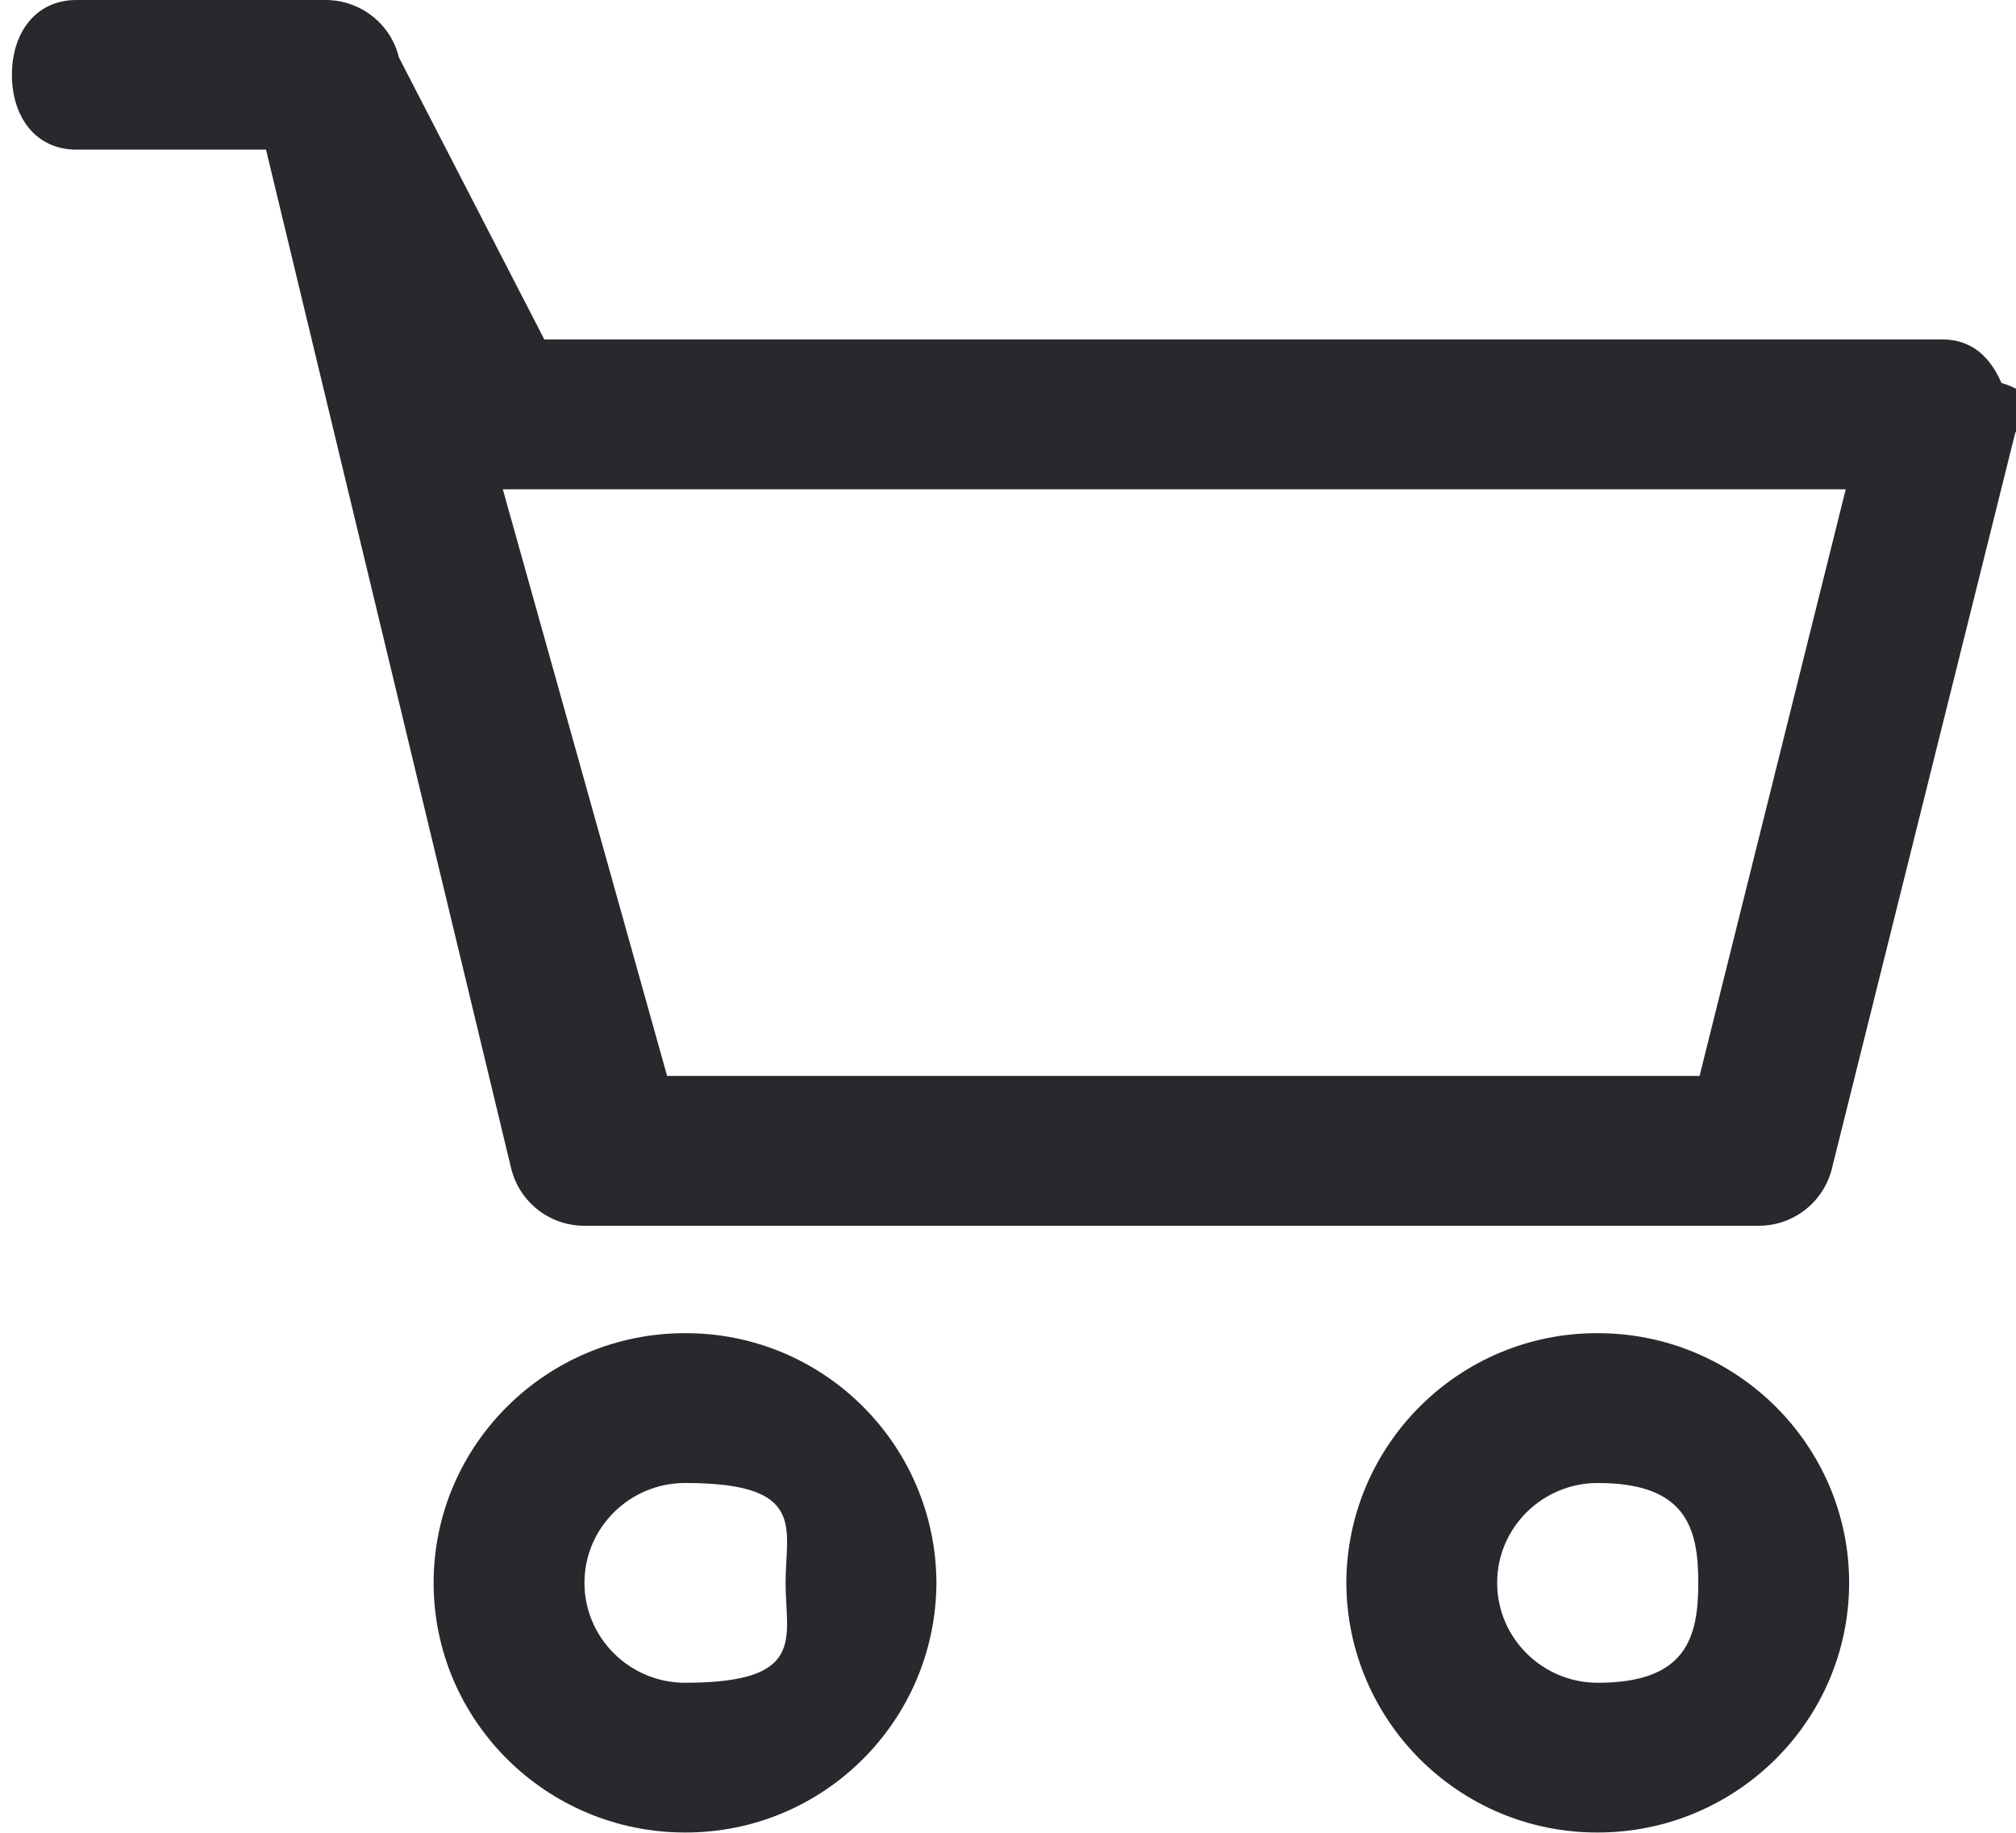
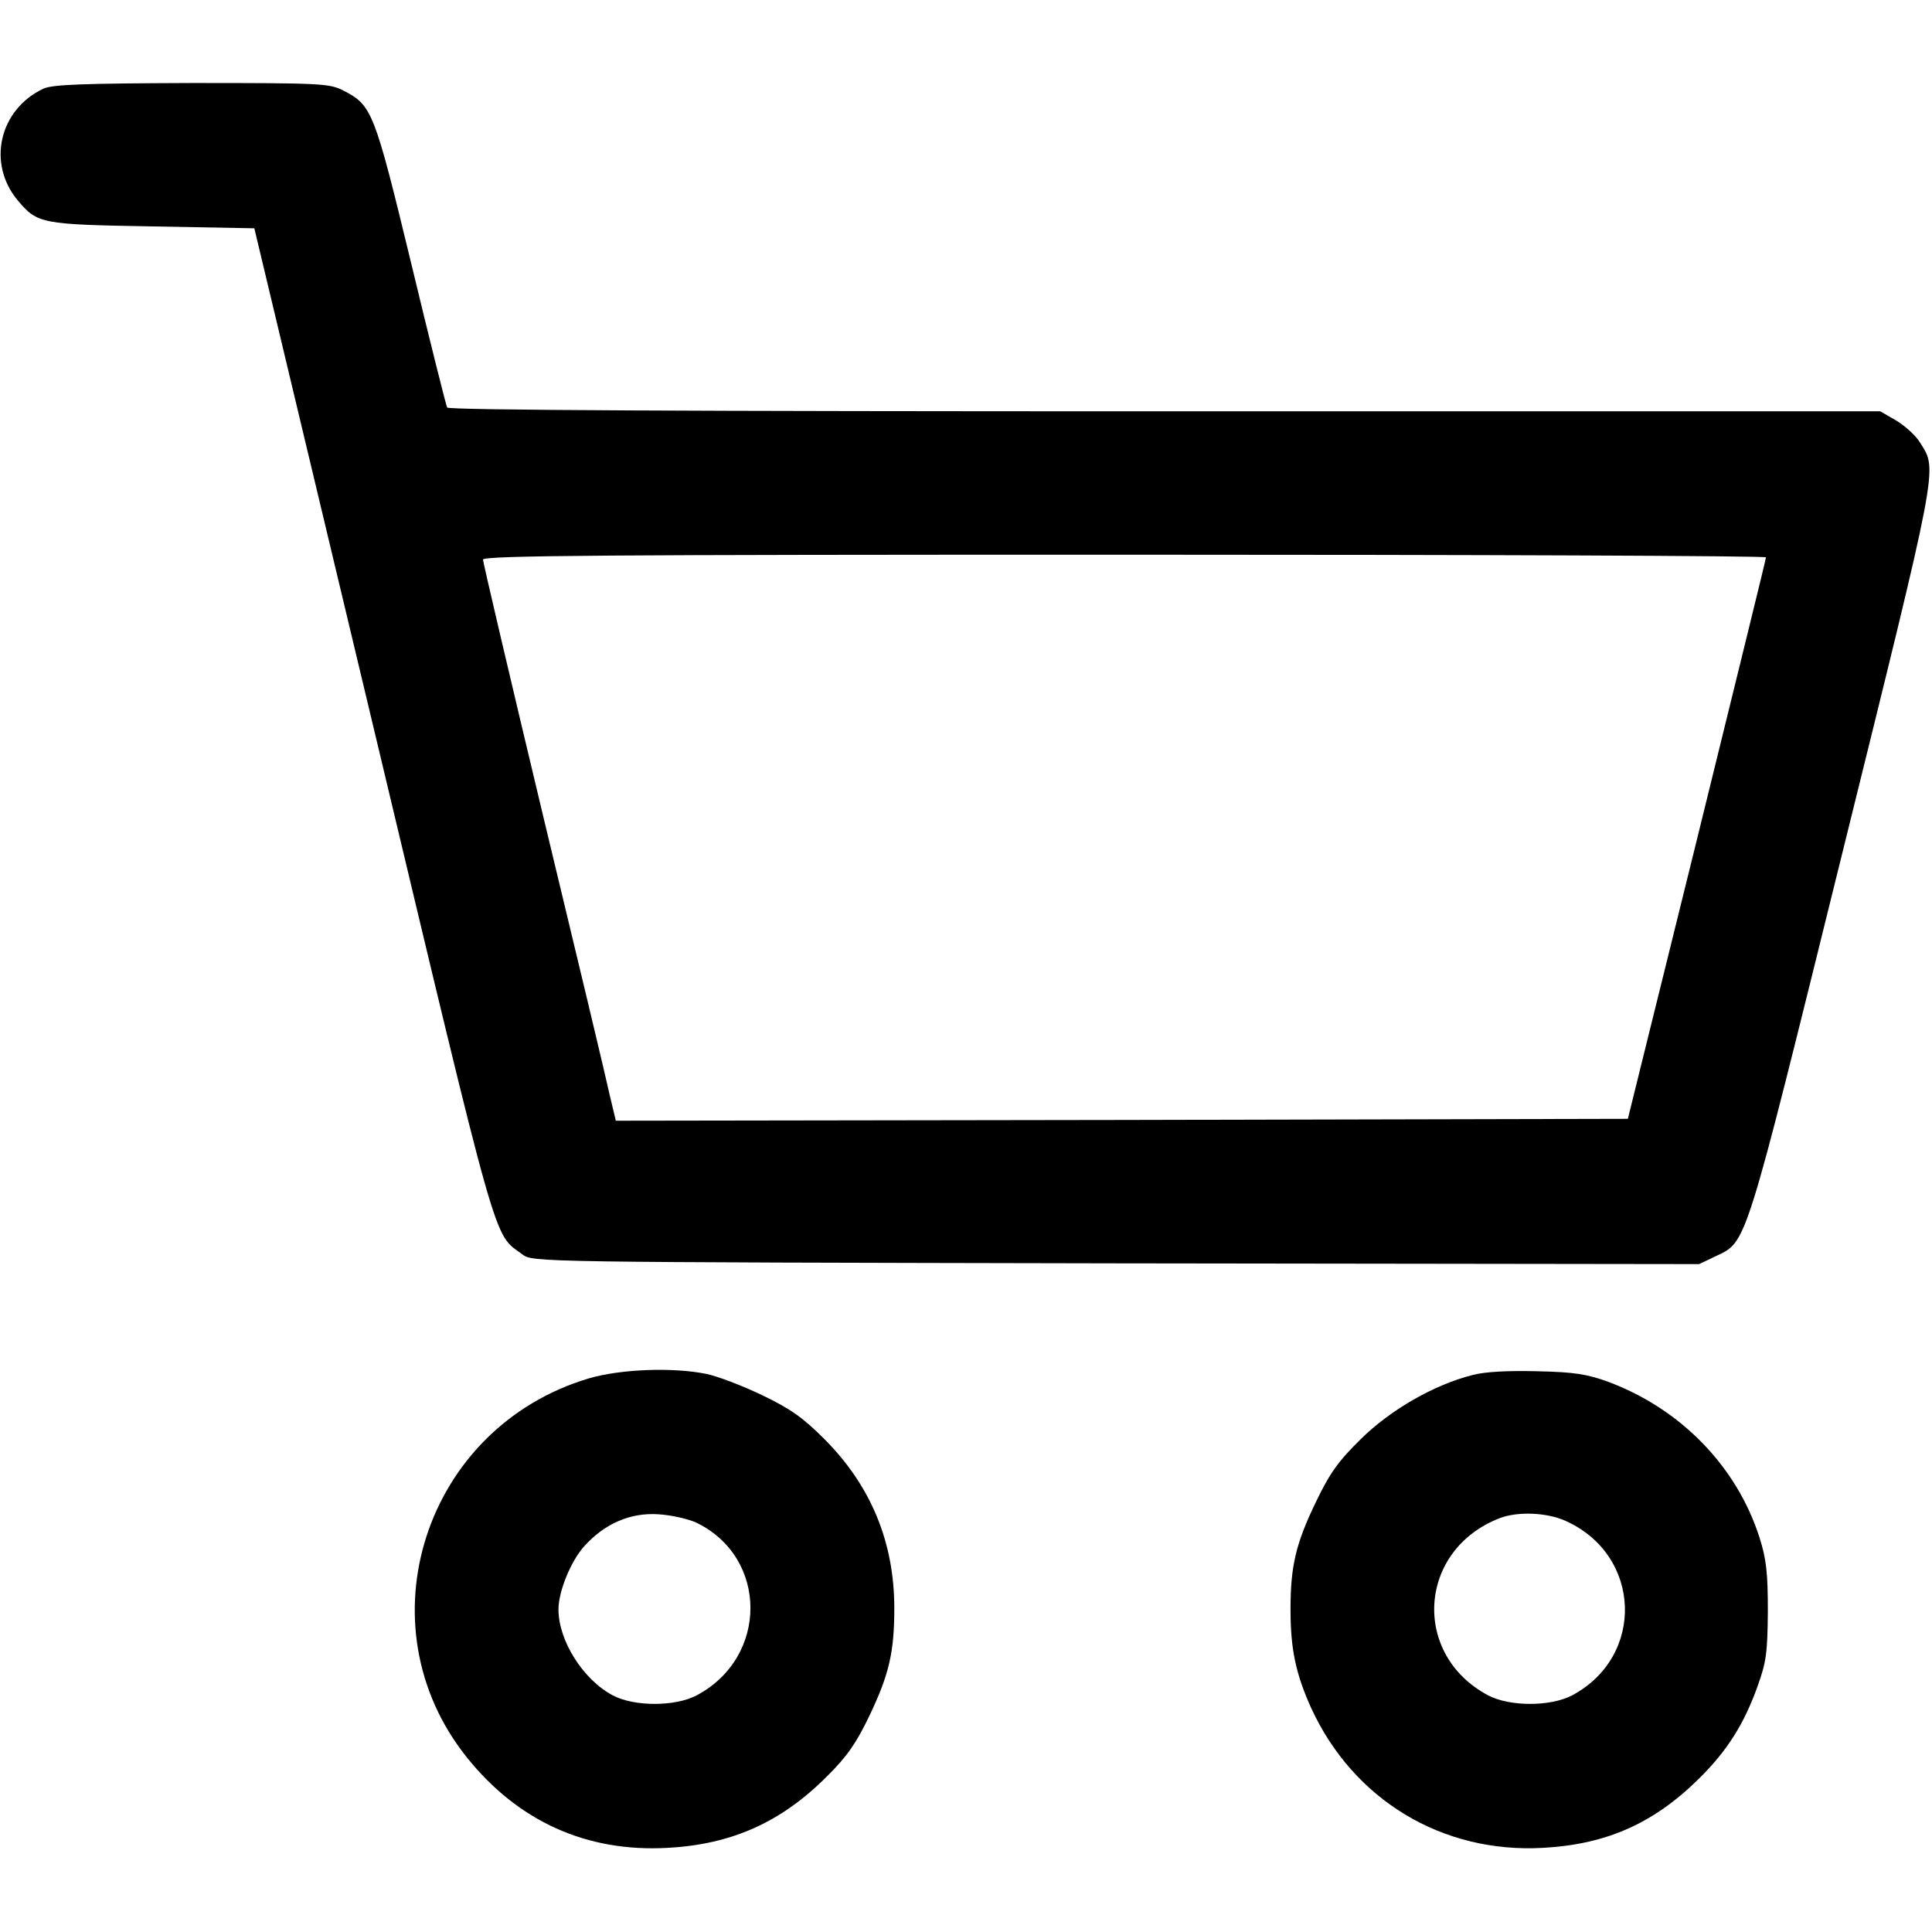
- <svg xmlns="http://www.w3.org/2000/svg" width="22" height="20">
-   <path fill-rule="evenodd" fill="#29282D" d="m21.993 4.718-2.003 8.038a.822.822 0 0 1-.799.62H6.378a.821.821 0 0 1-.8-.627L2.903 1.633H.836C.382 1.633.13 1.268.13.816.13.365.382 0 .836 0h2.716c.381 0 .712.259.801.626L5.94 3.704h15.254c.253 0 .492.116.648.476.156.036.688.294.151.538zm-16.506.621 1.793 6.402h11.267l1.595-6.402H5.487zm1.989 9.209a2.736 2.736 0 0 1 2.743 2.724 2.737 2.737 0 0 1-2.743 2.725c-1.513 0-2.744-1.222-2.744-2.725 0-1.502 1.231-2.724 2.744-2.724zm0 3.815c1.334 0 1.097-.49 1.097-1.091 0-.6.237-1.089-1.097-1.089-.605 0-1.098.489-1.098 1.089 0 .601.493 1.091 1.098 1.091zm9.959-3.815c1.513 0 2.744 1.222 2.744 2.724 0 1.503-1.231 2.725-2.744 2.725a2.737 2.737 0 0 1-2.743-2.725 2.736 2.736 0 0 1 2.743-2.724zm0 3.815c.965 0 1.098-.49 1.098-1.091 0-.6-.133-1.089-1.098-1.089-.605 0-1.097.489-1.097 1.089 0 .601.492 1.091 1.097 1.091z" />
+ <svg xmlns="http://www.w3.org/2000/svg" version="1.0" width="512pt" height="512pt" viewBox="0 0 512 512" preserveAspectRatio="xMidYMid meet">
+   <g transform="translate(0,512) scale(0.1,-0.1)" fill="#000000" stroke="none">
+     <path d="M115 4885 c-117 -55 -150 -198 -68 -296 52 -62 62 -64 357 -69 l270 -5 314 -1315 c338 -1417 318 -1346 396 -1404 27 -21 29 -21 1573 -24 l1546 -2 44 21 c83 40 74 11 335 1067 257 1039 253 1015 207 1088 -11 19 -40 45 -63 59 l-43 25 -1896 0 c-1257 0 -1898 3 -1902 10 -3 6 -46 177 -95 381 -98 405 -104 420 -180 459 -37 19 -59 20 -402 20 -291 -1 -369 -4 -393 -15z m4565 -1242 c0 -5 -83 -341 -183 -748 l-183 -740 -1341 -3 -1341 -2 -16 67 c-8 38 -87 369 -176 738 -88 368 -160 675 -160 682 0 11 333 13 1700 13 935 0 1700 -3 1700 -7z" />
+     <path d="M1560 1467 c-435 -130 -604 -653 -323 -1004 136 -170 318 -252 532 -240 170 9 302 68 423 190 53 52 78 89 112 160 52 109 66 168 66 285 0 175 -62 325 -186 449 -57 57 -90 80 -165 116 -52 25 -118 50 -147 56 -89 18 -227 13 -312 -12z m285 -382 c191 -92 192 -357 1 -458 -57 -30 -165 -30 -222 0 -79 42 -144 145 -144 228 0 48 33 128 68 167 54 60 122 90 197 85 33 -2 78 -12 100 -22z" />
+     <path d="M3902 1476 c-102 -26 -217 -92 -296 -170 -60 -59 -82 -90 -119 -167 -53 -110 -67 -169 -67 -284 0 -106 14 -171 55 -262 112 -243 347 -385 614 -370 168 9 294 65 414 184 74 73 119 144 155 245 23 64 26 88 27 198 0 102 -4 138 -22 195 -60 188 -208 341 -401 413 -55 20 -89 26 -187 28 -78 2 -139 -1 -173 -10z m248 -387 c201 -91 210 -359 16 -462 -57 -30 -165 -30 -222 0 -204 108 -187 386 31 470 48 18 125 15 175 -8z" />
+   </g>
</svg>
